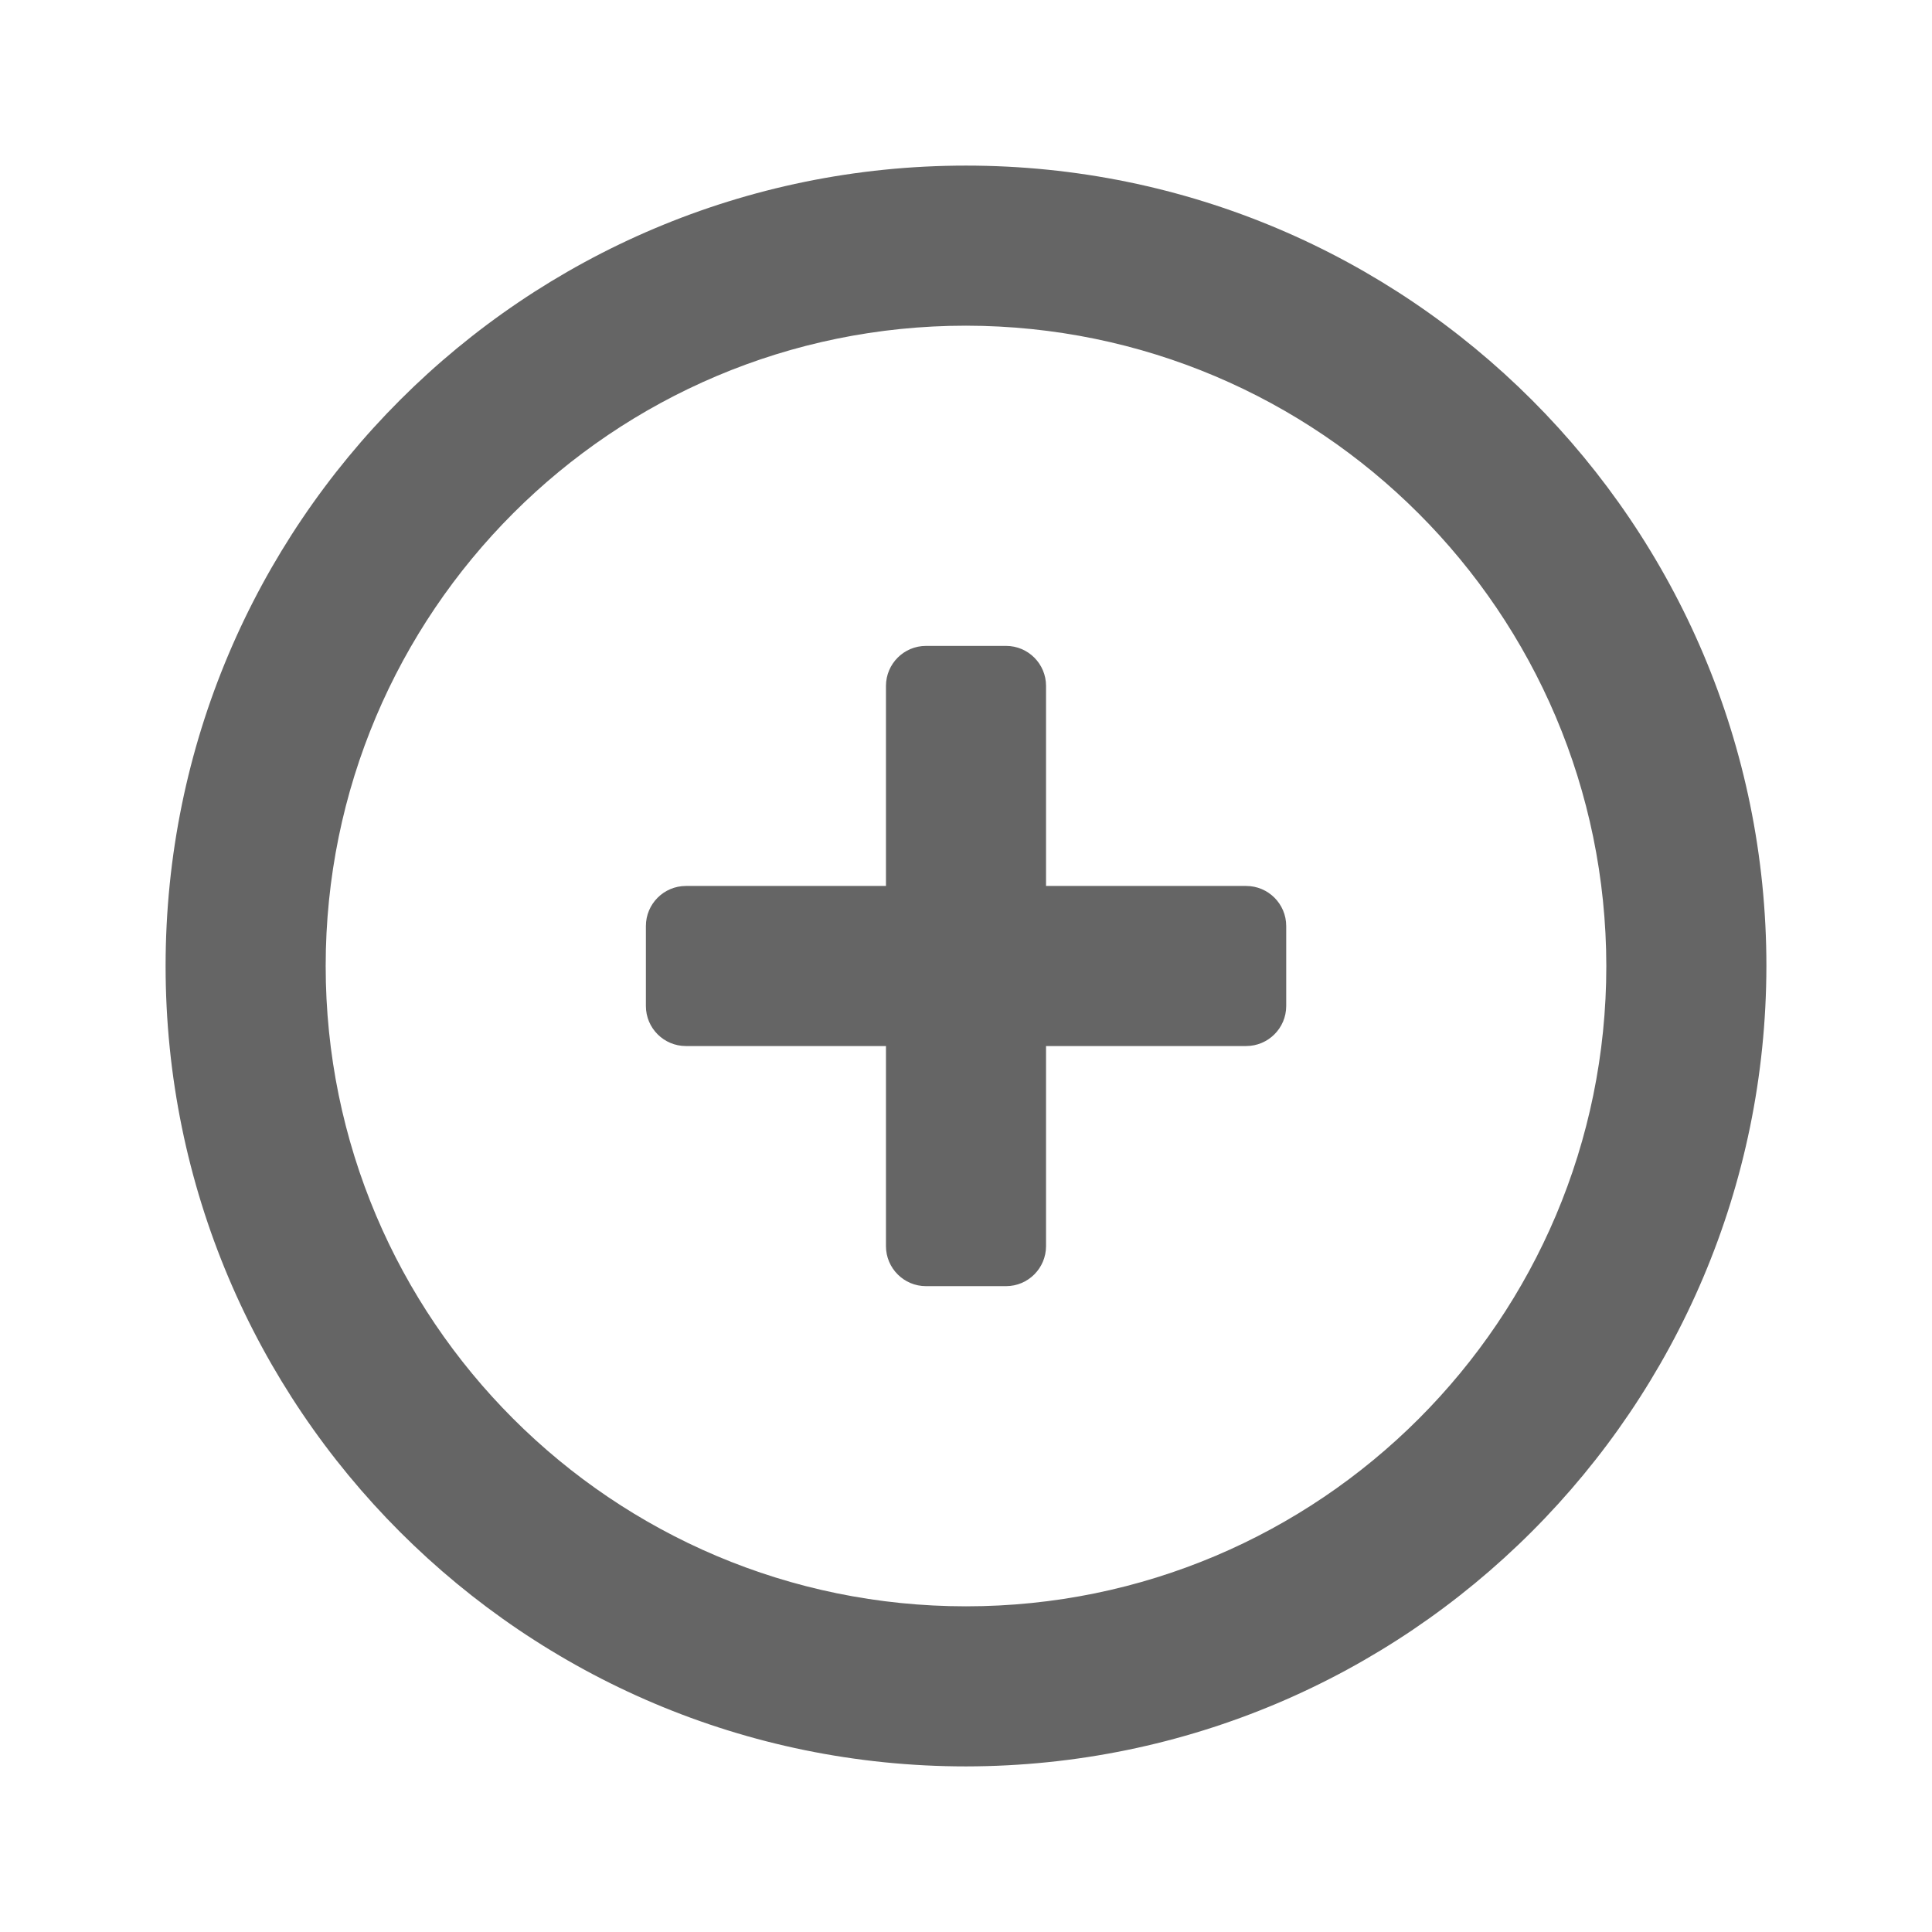
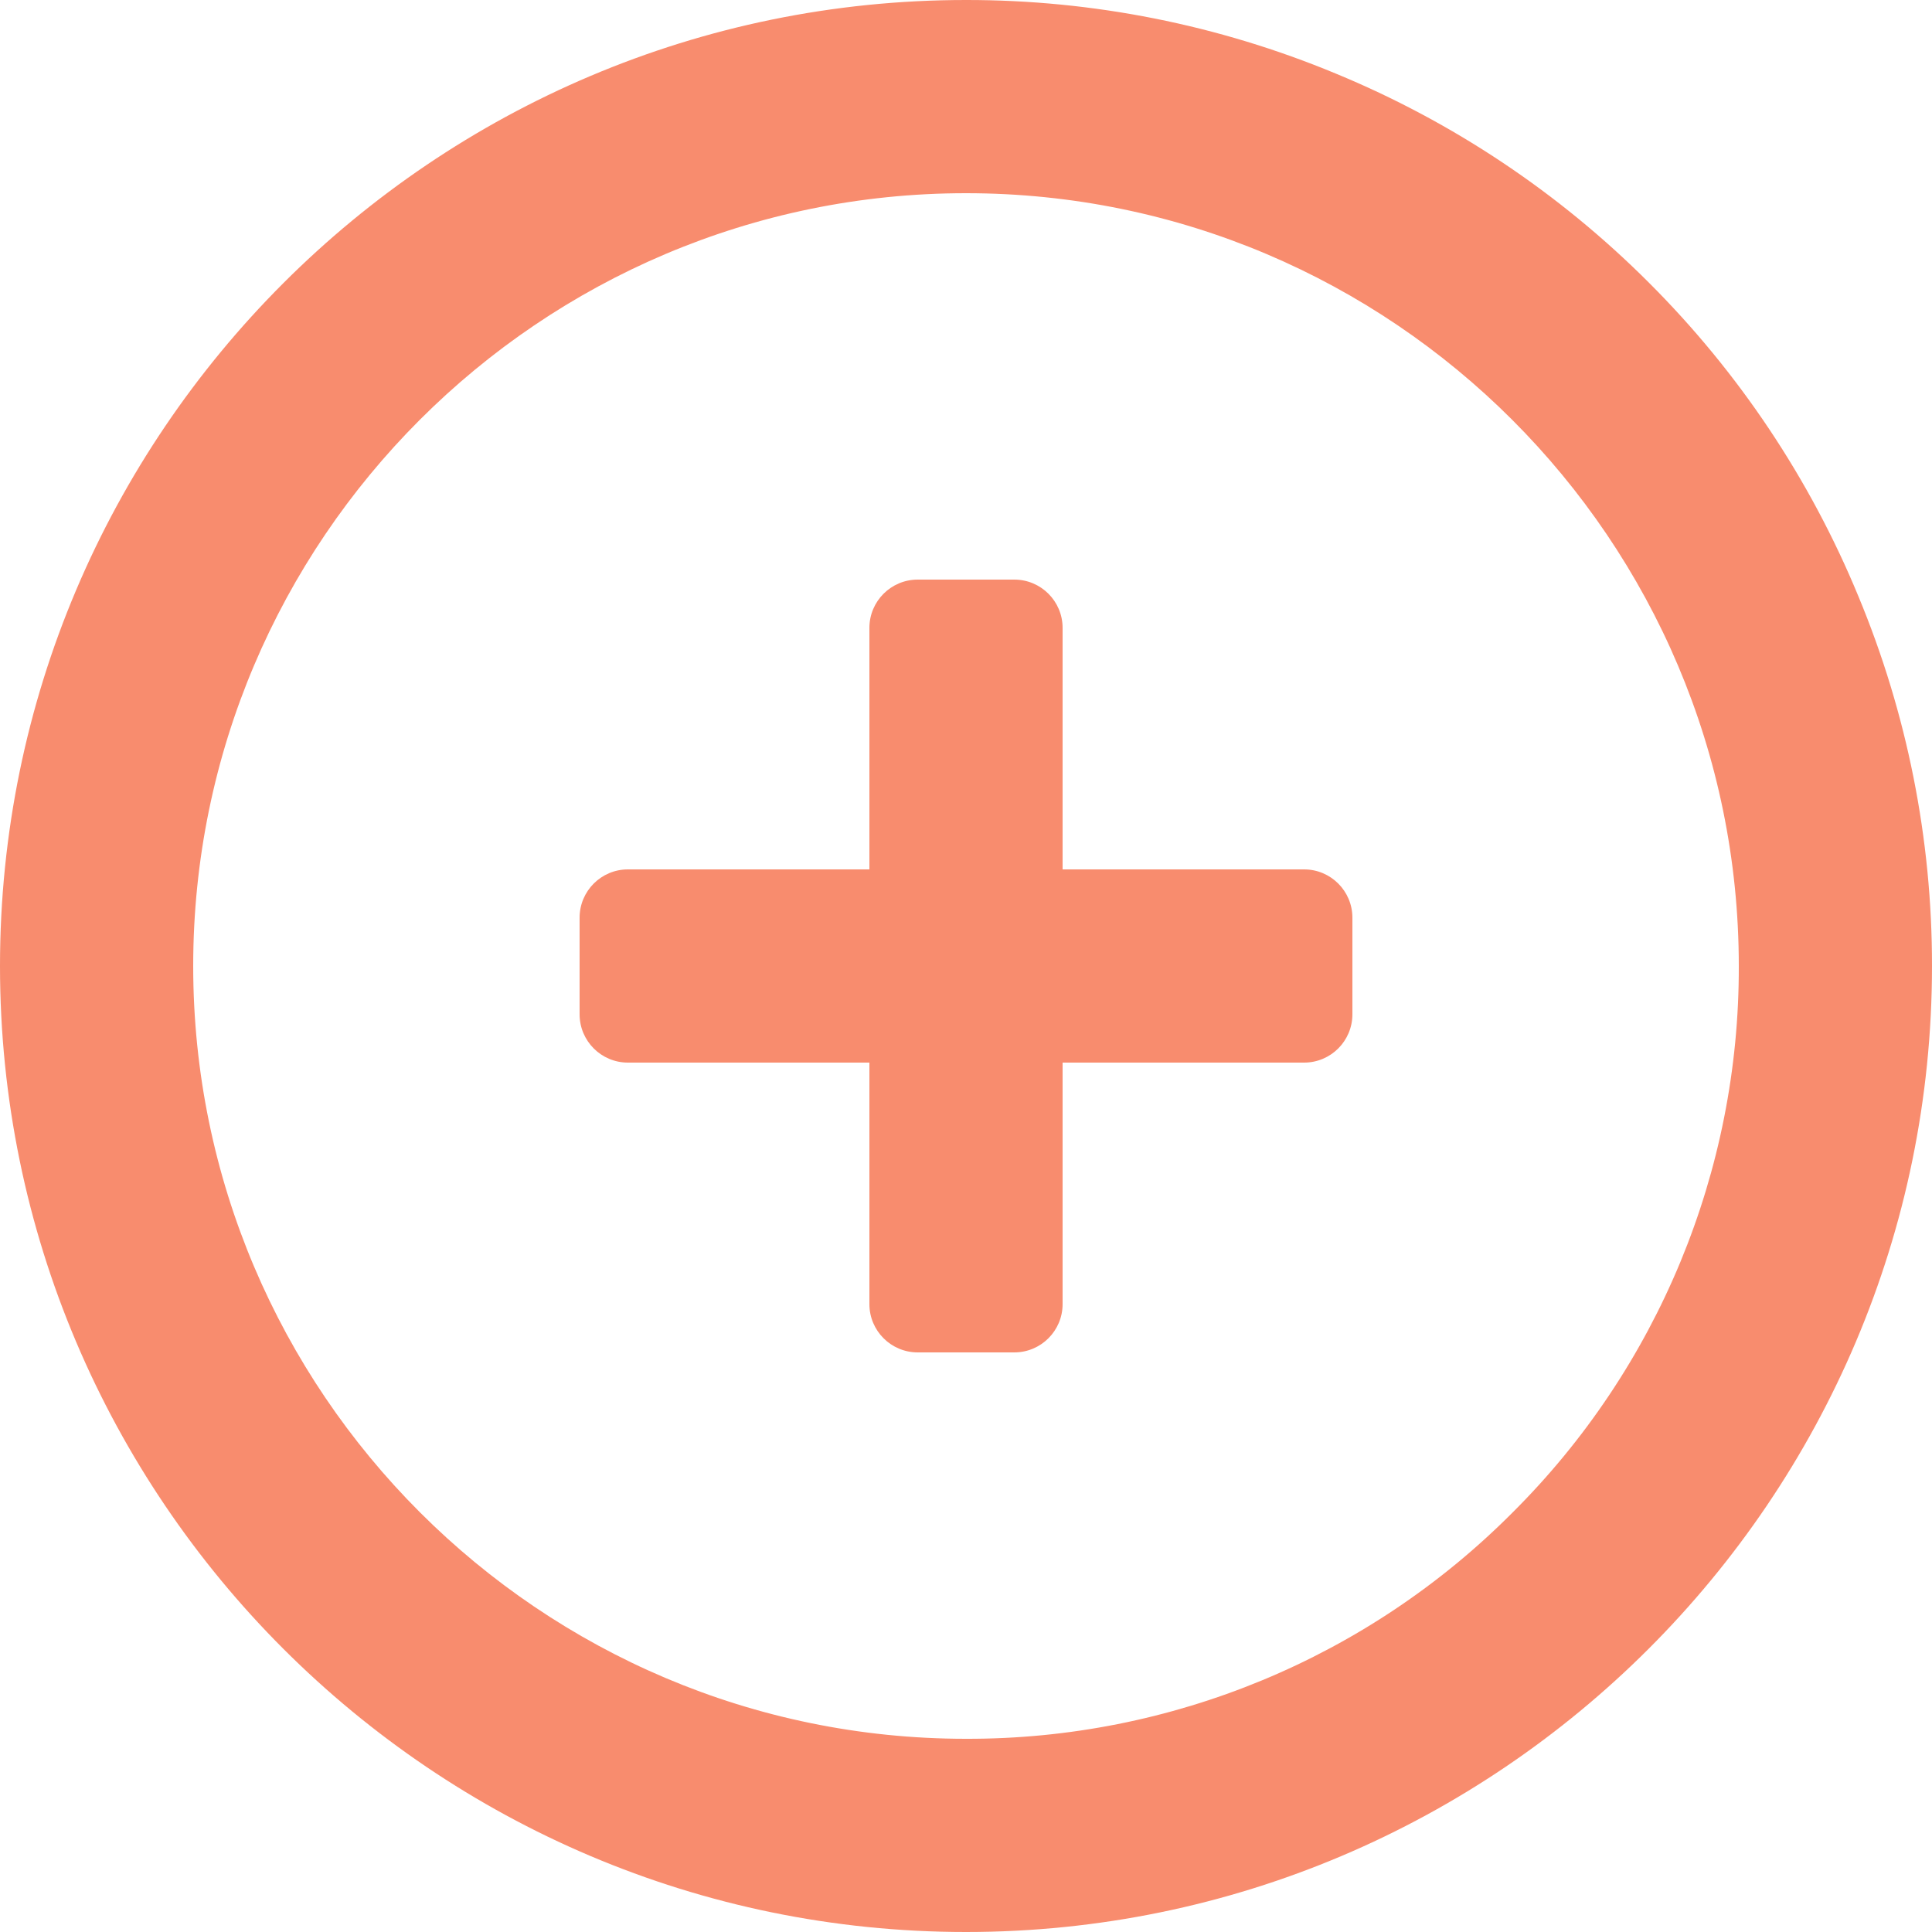
- <svg xmlns="http://www.w3.org/2000/svg" id="add_circle_outlined" width="35" height="35" viewBox="0 0 35 35">
-   <rect id="Bounding_box" data-name="Bounding box" width="35" height="35" fill="rgba(255,255,255,0)" />
-   <path id="Icon_color" data-name="Icon color" d="M14.5,29A14.5,14.5,0,1,1,29,14.5,14.516,14.516,0,0,1,14.5,29Zm0-26.1A11.6,11.6,0,1,0,26.1,14.5,11.613,11.613,0,0,0,14.5,2.9Zm.726,17.4h-1.45a.726.726,0,0,1-.726-.726V15.95H9.425a.725.725,0,0,1-.724-.724v-1.45a.726.726,0,0,1,.724-.726H13.05V9.425a.726.726,0,0,1,.726-.724h1.45a.725.725,0,0,1,.724.724V13.05h3.625a.726.726,0,0,1,.726.726v1.45a.726.726,0,0,1-.726.724H15.95v3.625A.726.726,0,0,1,15.226,20.3Z" transform="translate(3 3)" fill="#656565" />
+ <svg xmlns="http://www.w3.org/2000/svg" width="18" height="18" viewBox="3 3 18 18">
+   <path d="M12 21c-4.963 0-9-4.038-9-9 0-4.963 4.037-9 9-9a8.96 8.96 0 0 1 3.444.685 8.952 8.952 0 0 1 2.92 1.95 8.952 8.952 0 0 1 1.95 2.92A8.945 8.945 0 0 1 21 12c0 4.962-4.038 9-9 9Zm0-16.2c-3.97 0-7.2 3.23-7.2 7.2s3.23 7.2 7.2 7.2a7.156 7.156 0 0 0 5.092-2.108A7.156 7.156 0 0 0 19.2 12c0-3.97-3.23-7.2-7.2-7.2Zm.45 10.8h-.9a.45.45 0 0 1-.45-.45V12.9H8.85a.45.45 0 0 1-.45-.45v-.9a.45.45 0 0 1 .45-.45h2.25V8.85a.45.45 0 0 1 .45-.45h.9a.45.45 0 0 1 .45.45v2.25h2.25a.45.45 0 0 1 .45.45v.9a.45.45 0 0 1-.45.45H12.9v2.25a.45.45 0 0 1-.45.45Z" fill="#f88c6e" fill-rule="evenodd" data-name="Icon color" />
</svg>
